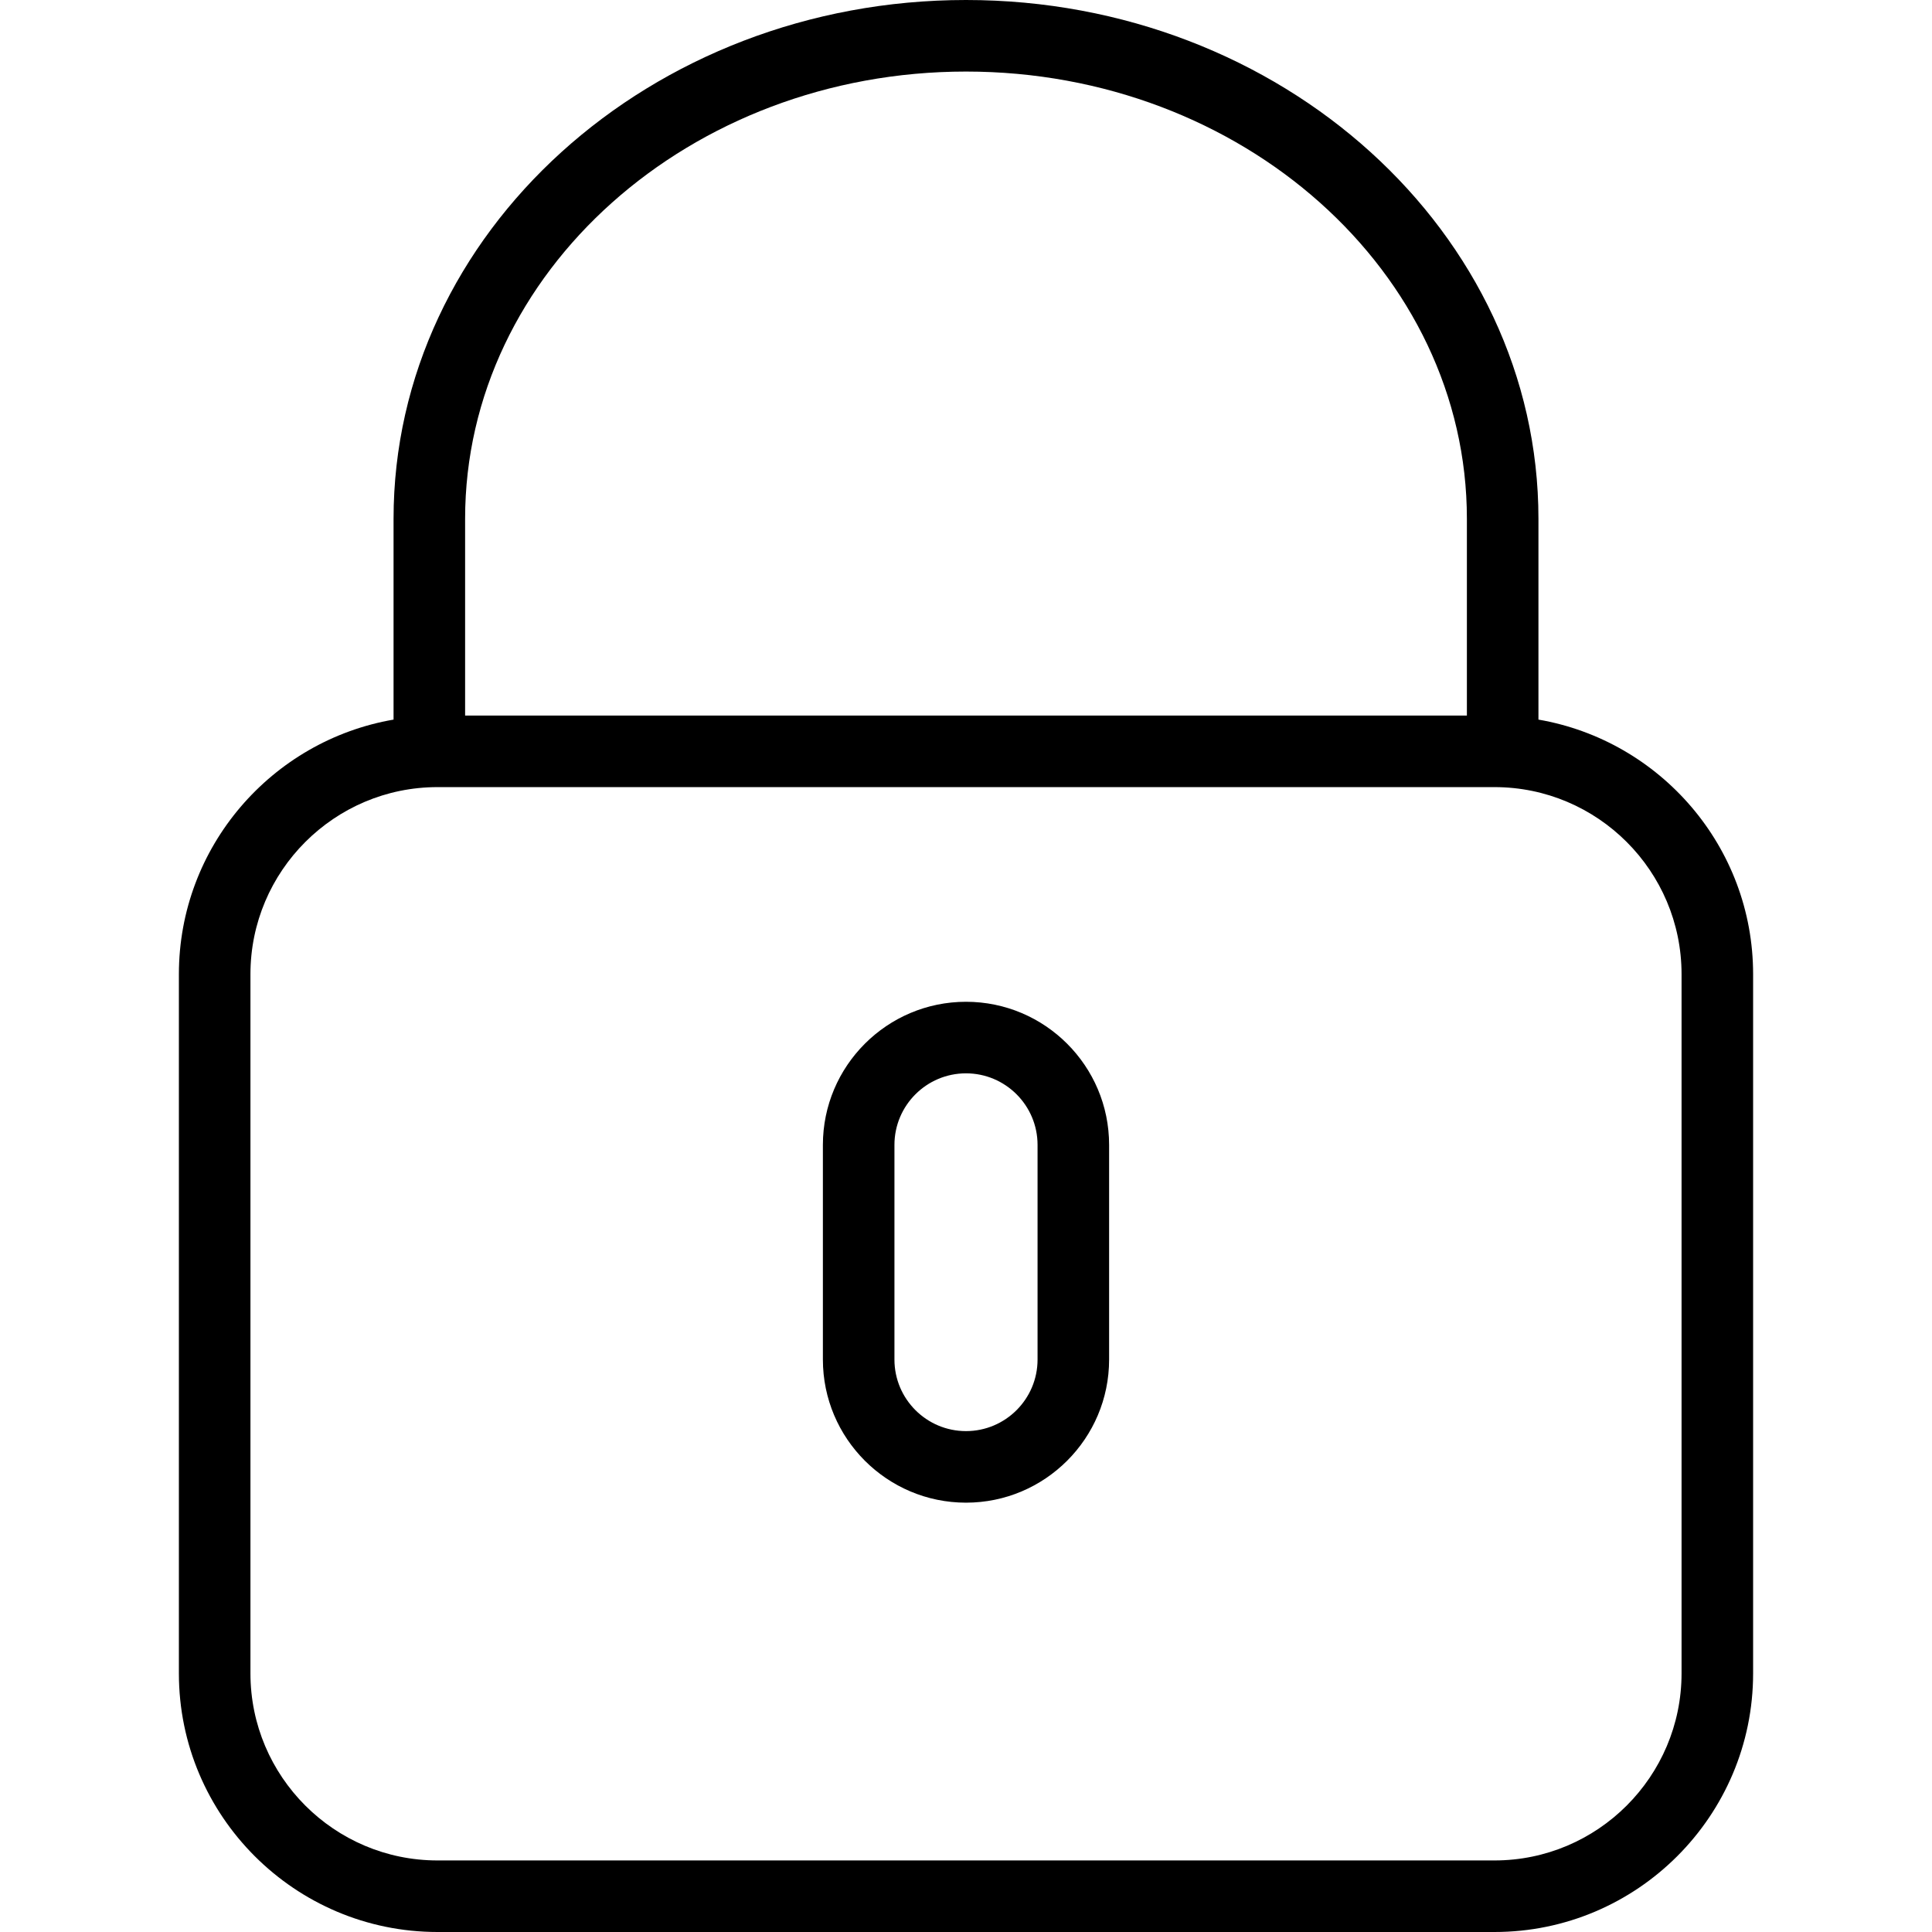
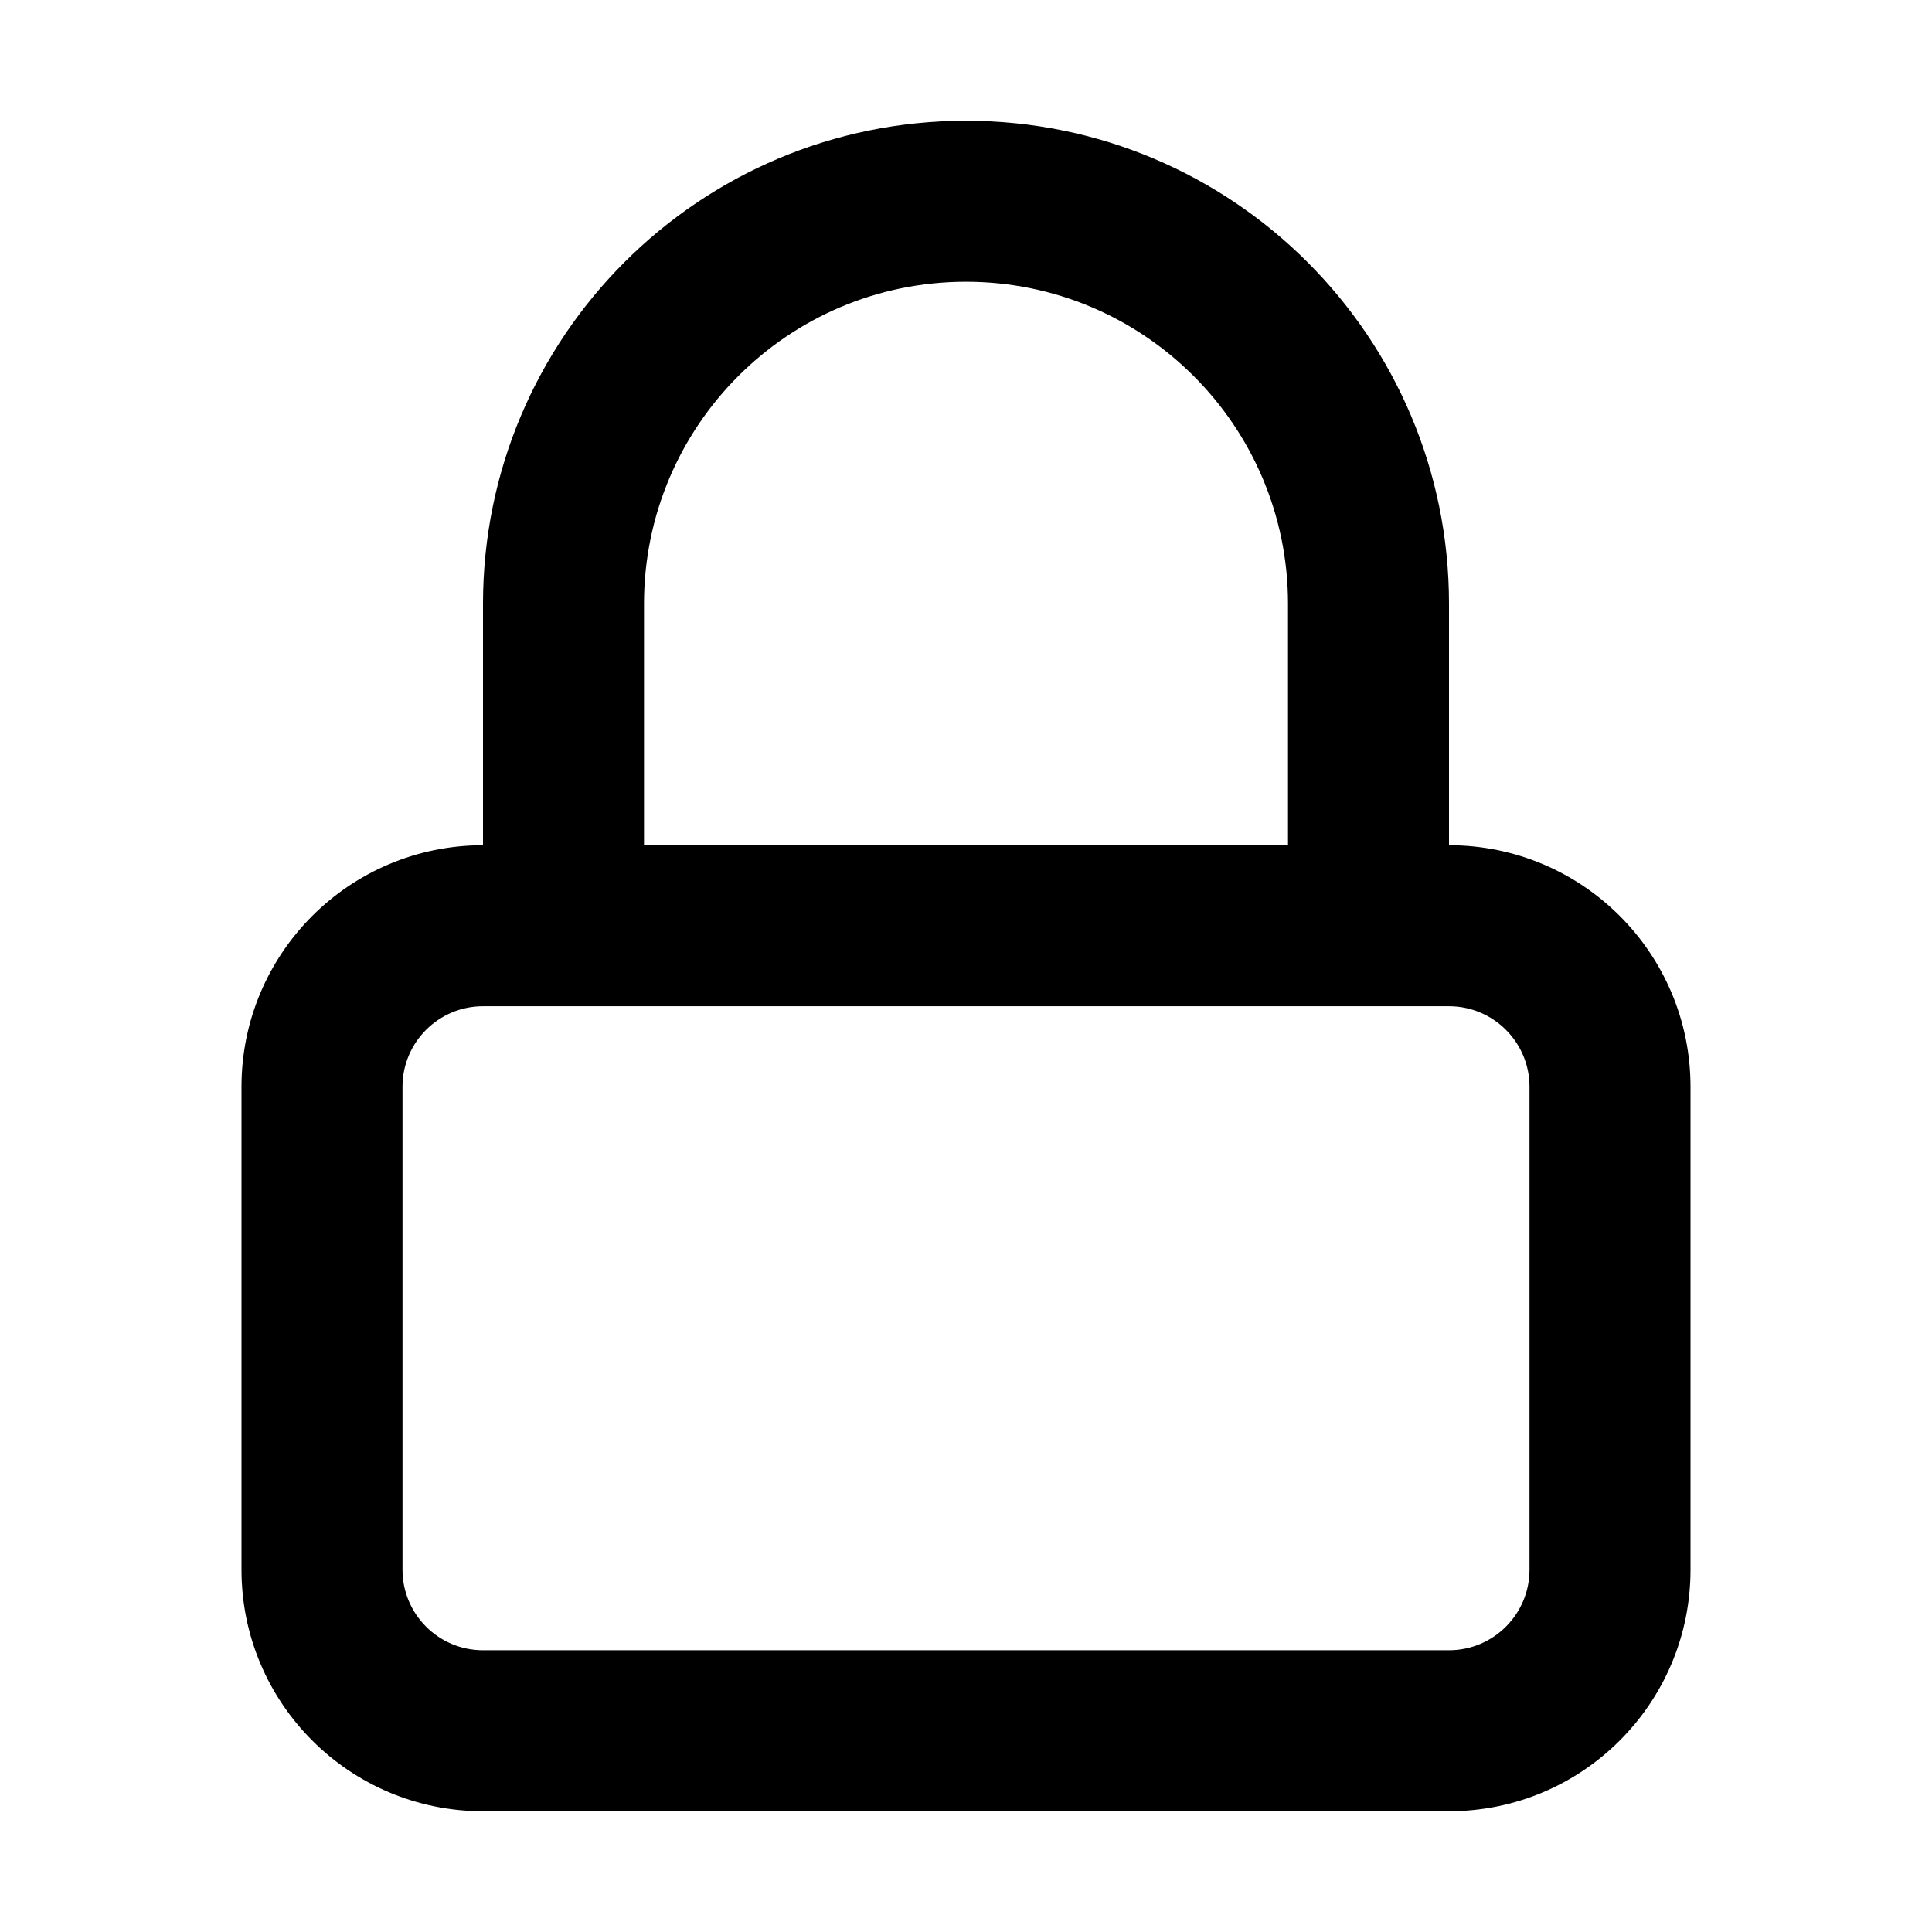
- <svg xmlns="http://www.w3.org/2000/svg" version="1.1" id="Capa_1" x="0px" y="0px" viewBox="0 0 54 54" style="enable-background:new 0 0 54 54;" xml:space="preserve">
-   <g>
-     <path d="M43,20.113V14.5C43,6.505,35.822,0,27,0S11,6.505,11,14.5v5.613c-3.401,0.586-6,3.55-6,7.117v19.542   C5,50.757,8.243,54,12.229,54h29.542C45.757,54,49,50.757,49,46.771V27.229C49,23.663,46.401,20.699,43,20.113z M13,14.5   C13,7.607,19.28,2,27,2s14,5.607,14,12.5V20H13V14.5z M47,46.771C47,49.654,44.654,52,41.771,52H12.229C9.346,52,7,49.654,7,46.771   V27.229C7,24.346,9.346,22,12.229,22h29.542C44.654,22,47,24.346,47,27.229V46.771z" />
-     <path d="M27,28c-2.206,0-4,1.794-4,4v6c0,2.206,1.794,4,4,4s4-1.794,4-4v-6C31,29.794,29.206,28,27,28z M29,38c0,1.103-0.897,2-2,2   s-2-0.897-2-2v-6c0-1.103,0.897-2,2-2s2,0.897,2,2V38z" />
-   </g>
-   <g>
- </g>
-   <g>
- </g>
-   <g>
- </g>
-   <g>
- </g>
-   <g>
- </g>
-   <g>
- </g>
-   <g>
- </g>
-   <g>
- </g>
-   <g>
- </g>
-   <g>
- </g>
-   <g>
- </g>
-   <g>
- </g>
-   <g>
- </g>
-   <g>
- </g>
-   <g>
- </g>
+ <svg xmlns="http://www.w3.org/2000/svg" width="24" height="24" viewBox="0 0 24 24" fill="none">
+   <path fill-rule="evenodd" clip-rule="evenodd" d="M18 10.5C19.657 10.5 21 11.843 21 13.5V19.5C21 21.157 19.657 22.5 18 22.5H6C4.343 22.5 3 21.157 3 19.5V13.5C3 11.843 4.343 10.5 6 10.5V7.5C6 4.186 8.686 1.5 12 1.5C15.314 1.5 18 4.186 18 7.5V10.5ZM12 3.5C14.209 3.5 16 5.291 16 7.5V10.5H8V7.5C8 5.291 9.791 3.5 12 3.5ZM18 12.5H6C5.448 12.5 5 12.948 5 13.5V19.5C5 20.052 5.448 20.5 6 20.5H18C18.552 20.5 19 20.052 19 19.5V13.5C19 12.948 18.552 12.5 18 12.5Z" fill="currentColor" />
</svg>
